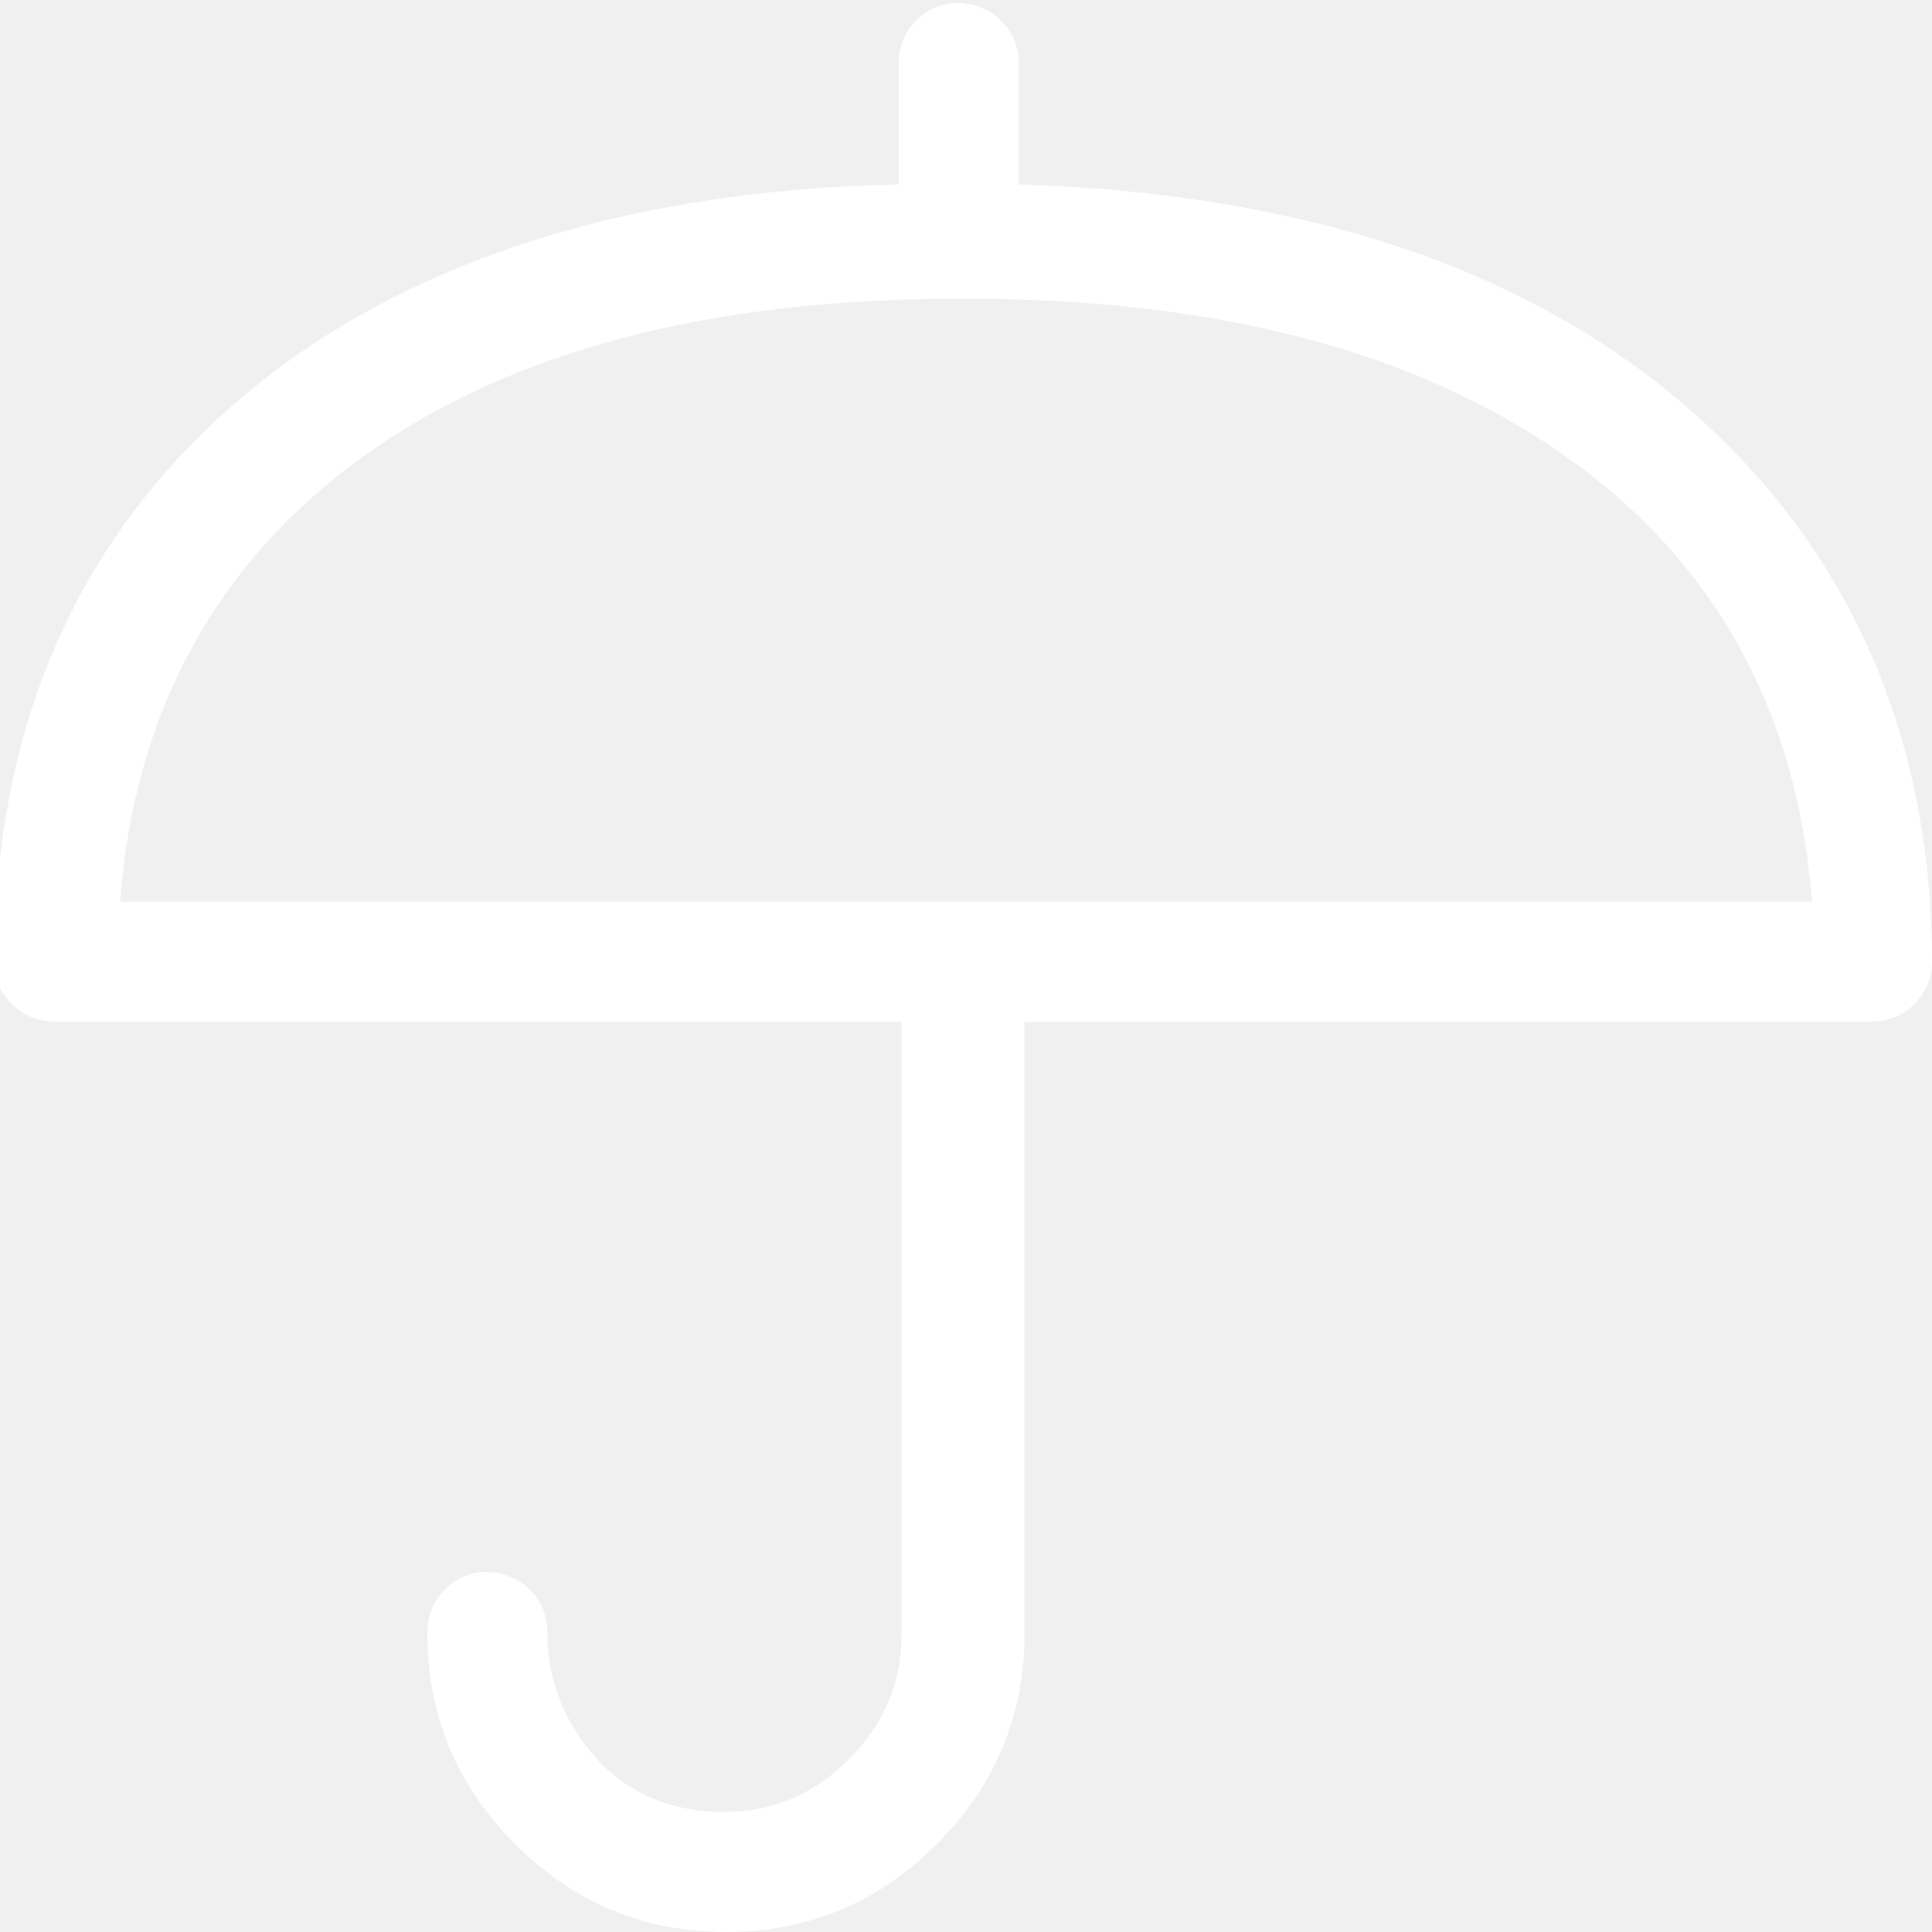
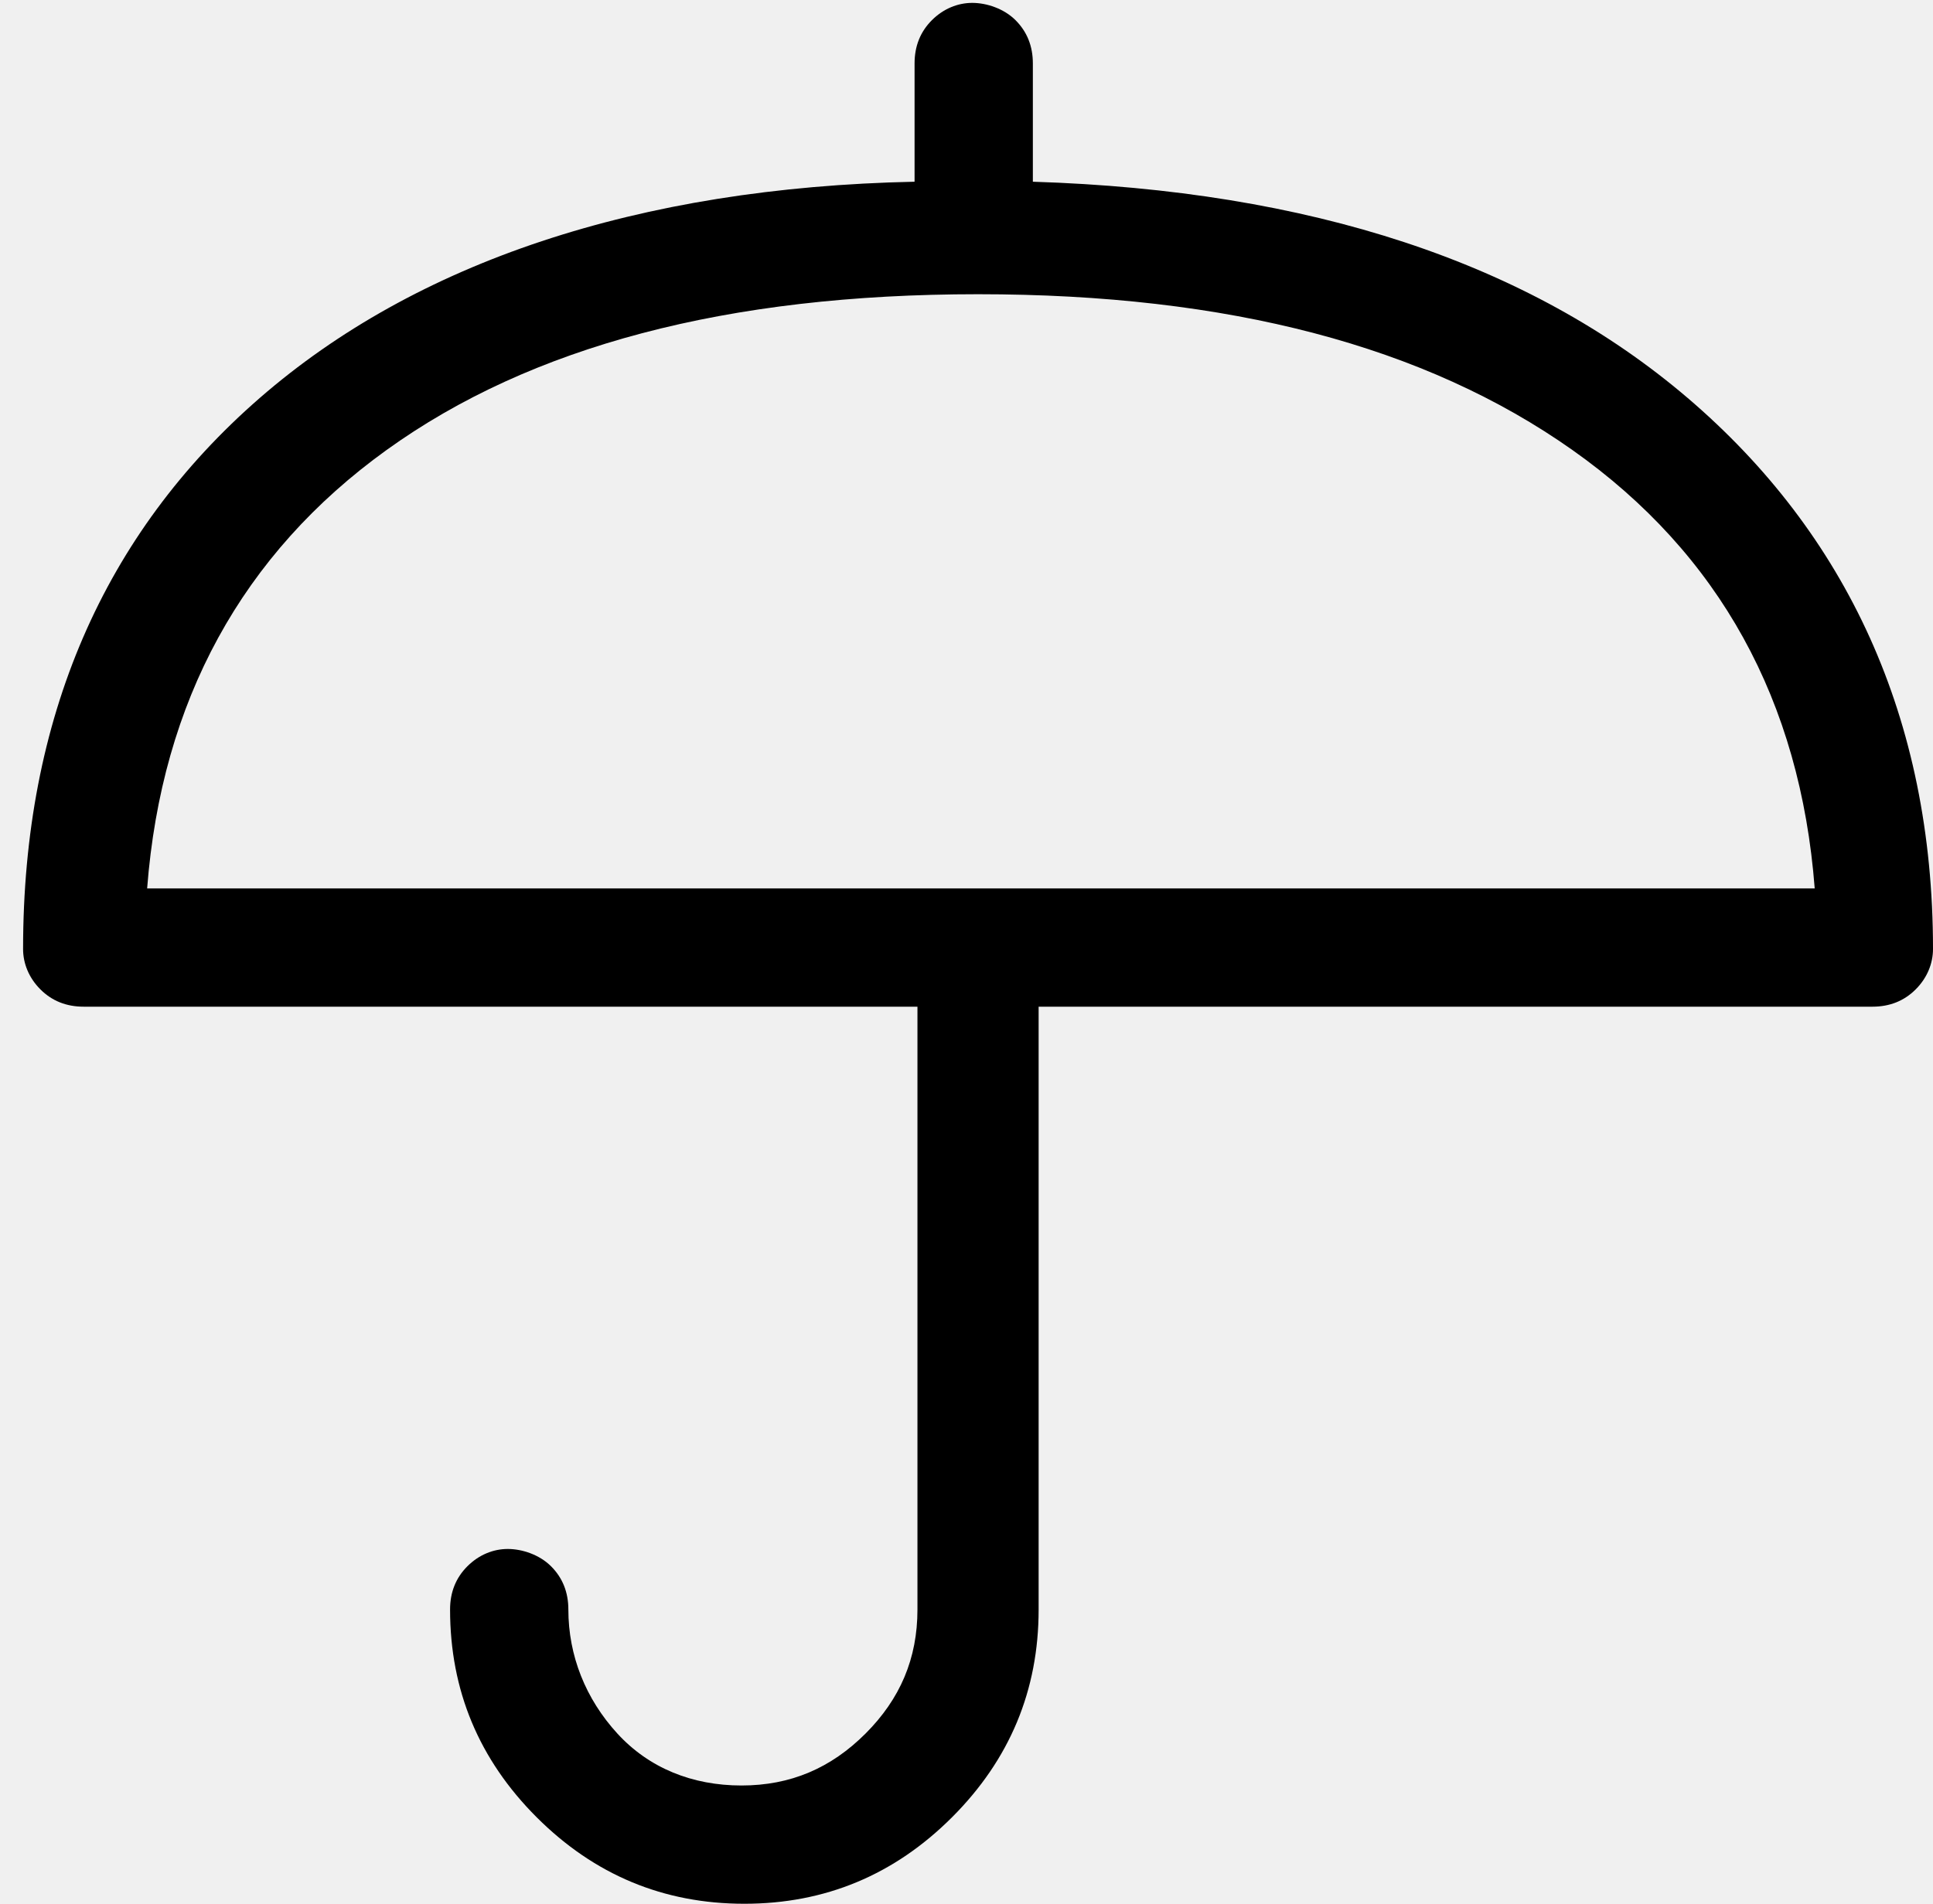
- <svg xmlns="http://www.w3.org/2000/svg" version="1.1" id="Layer_1" x="0px" y="0px" viewBox="0 0 66 66" style="enable-background:new 0 0 66 66;" xml:space="preserve">
-   <style type="text/css">
- 	.st0{fill:#FFFFFF;}
- </style>
-   <g id="Page-1">
-     <g id="Desktop-HD-Copy-9" transform="translate(-577, -647)">
-       <path id="_xE053_-copy" class="st0" d="M643,679.9c0,0.5-0.2,1-0.6,1.4s-0.9,0.6-1.5,0.6h-28.9v20.9c0,2.8-1,5.2-3,7.2    s-4.4,3-7.2,3s-5.2-1-7.2-3s-3-4.4-3-7.2c0-0.6,0.2-1.1,0.6-1.5s0.9-0.6,1.4-0.6s1.1,0.2,1.5,0.6s0.6,0.9,0.6,1.5    c0,1.6,0.6,3.1,1.7,4.3s2.6,1.8,4.3,1.8s3.1-0.6,4.3-1.8s1.8-2.6,1.8-4.3v-20.9h-28.9c-0.6,0-1.1-0.2-1.5-0.6s-0.6-0.9-0.6-1.4    c0-8,2.8-14.4,8.2-19.1s13.1-7.3,22.7-7.5v-4.1c0-0.6,0.2-1.1,0.6-1.5s0.9-0.6,1.4-0.6s1.1,0.2,1.5,0.6s0.6,0.9,0.6,1.5v4.1    c9.6,0.3,17.2,2.8,22.7,7.5S643,671.9,643,679.9z M638.9,677.8c-0.5-6.5-3.3-11.6-8.4-15.2s-11.9-5.4-20.6-5.4s-15.5,1.8-20.5,5.4    s-7.8,8.7-8.3,15.2H638.9z" />
-     </g>
+ <svg xmlns="http://www.w3.org/2000/svg" width="67px" height="66px" viewBox="0 0 67 66" version="1.1">
+   <defs />
+   <g id="umbrella" stroke="none" stroke-width="1" fill="none" fill-rule="evenodd">
+     <path d="M67,32.9 C67,33.4 66.8,33.9 66.4,34.3 C66,34.7 65.5,34.9 64.9,34.9 L36,34.9 L36,55.8 C36,58.6 35,61 33,63 C31,65 28.6,66 25.8,66 C23,66 20.6,65 18.6,63 C16.6,61 15.6,58.6 15.6,55.8 C15.6,55.2 15.8,54.7 16.2,54.3 C16.6,53.9 17.1,53.7 17.6,53.7 C18.1,53.7 18.7,53.9 19.1,54.3 C19.5,54.7 19.7,55.2 19.7,55.8 C19.7,57.4 20.3,58.9 21.4,60.1 C22.5,61.3 24,61.9 25.7,61.9 C27.4,61.9 28.8,61.3 30,60.1 C31.2,58.9 31.8,57.5 31.8,55.8 L31.8,34.9 L2.9,34.9 C2.3,34.9 1.8,34.7 1.4,34.3 C1,33.9 0.8,33.4 0.8,32.9 C0.8,24.9 3.6,18.5 9,13.8 C14.4,9.1 22.1,6.5 31.7,6.3 L31.7,2.2 C31.7,1.6 31.9,1.1 32.3,0.7 C32.7,0.3 33.2,0.1 33.7,0.1 C34.2,0.1 34.8,0.3 35.2,0.7 C35.6,1.1 35.8,1.6 35.8,2.2 L35.8,6.3 C45.4,6.6 53,9.1 58.5,13.8 C64,18.5 67,24.9 67,32.9 Z M62.9,30.8 C62.4,24.3 59.6,19.2 54.5,15.6 C49.4,12 42.6,10.2 33.9,10.2 C25.2,10.2 18.4,12 13.4,15.6 C8.4,19.2 5.6,24.3 5.1,30.8 L62.9,30.8 Z" id="_xE053_-copy" fill="#000000" fill-rule="nonzero" />
  </g>
</svg>
